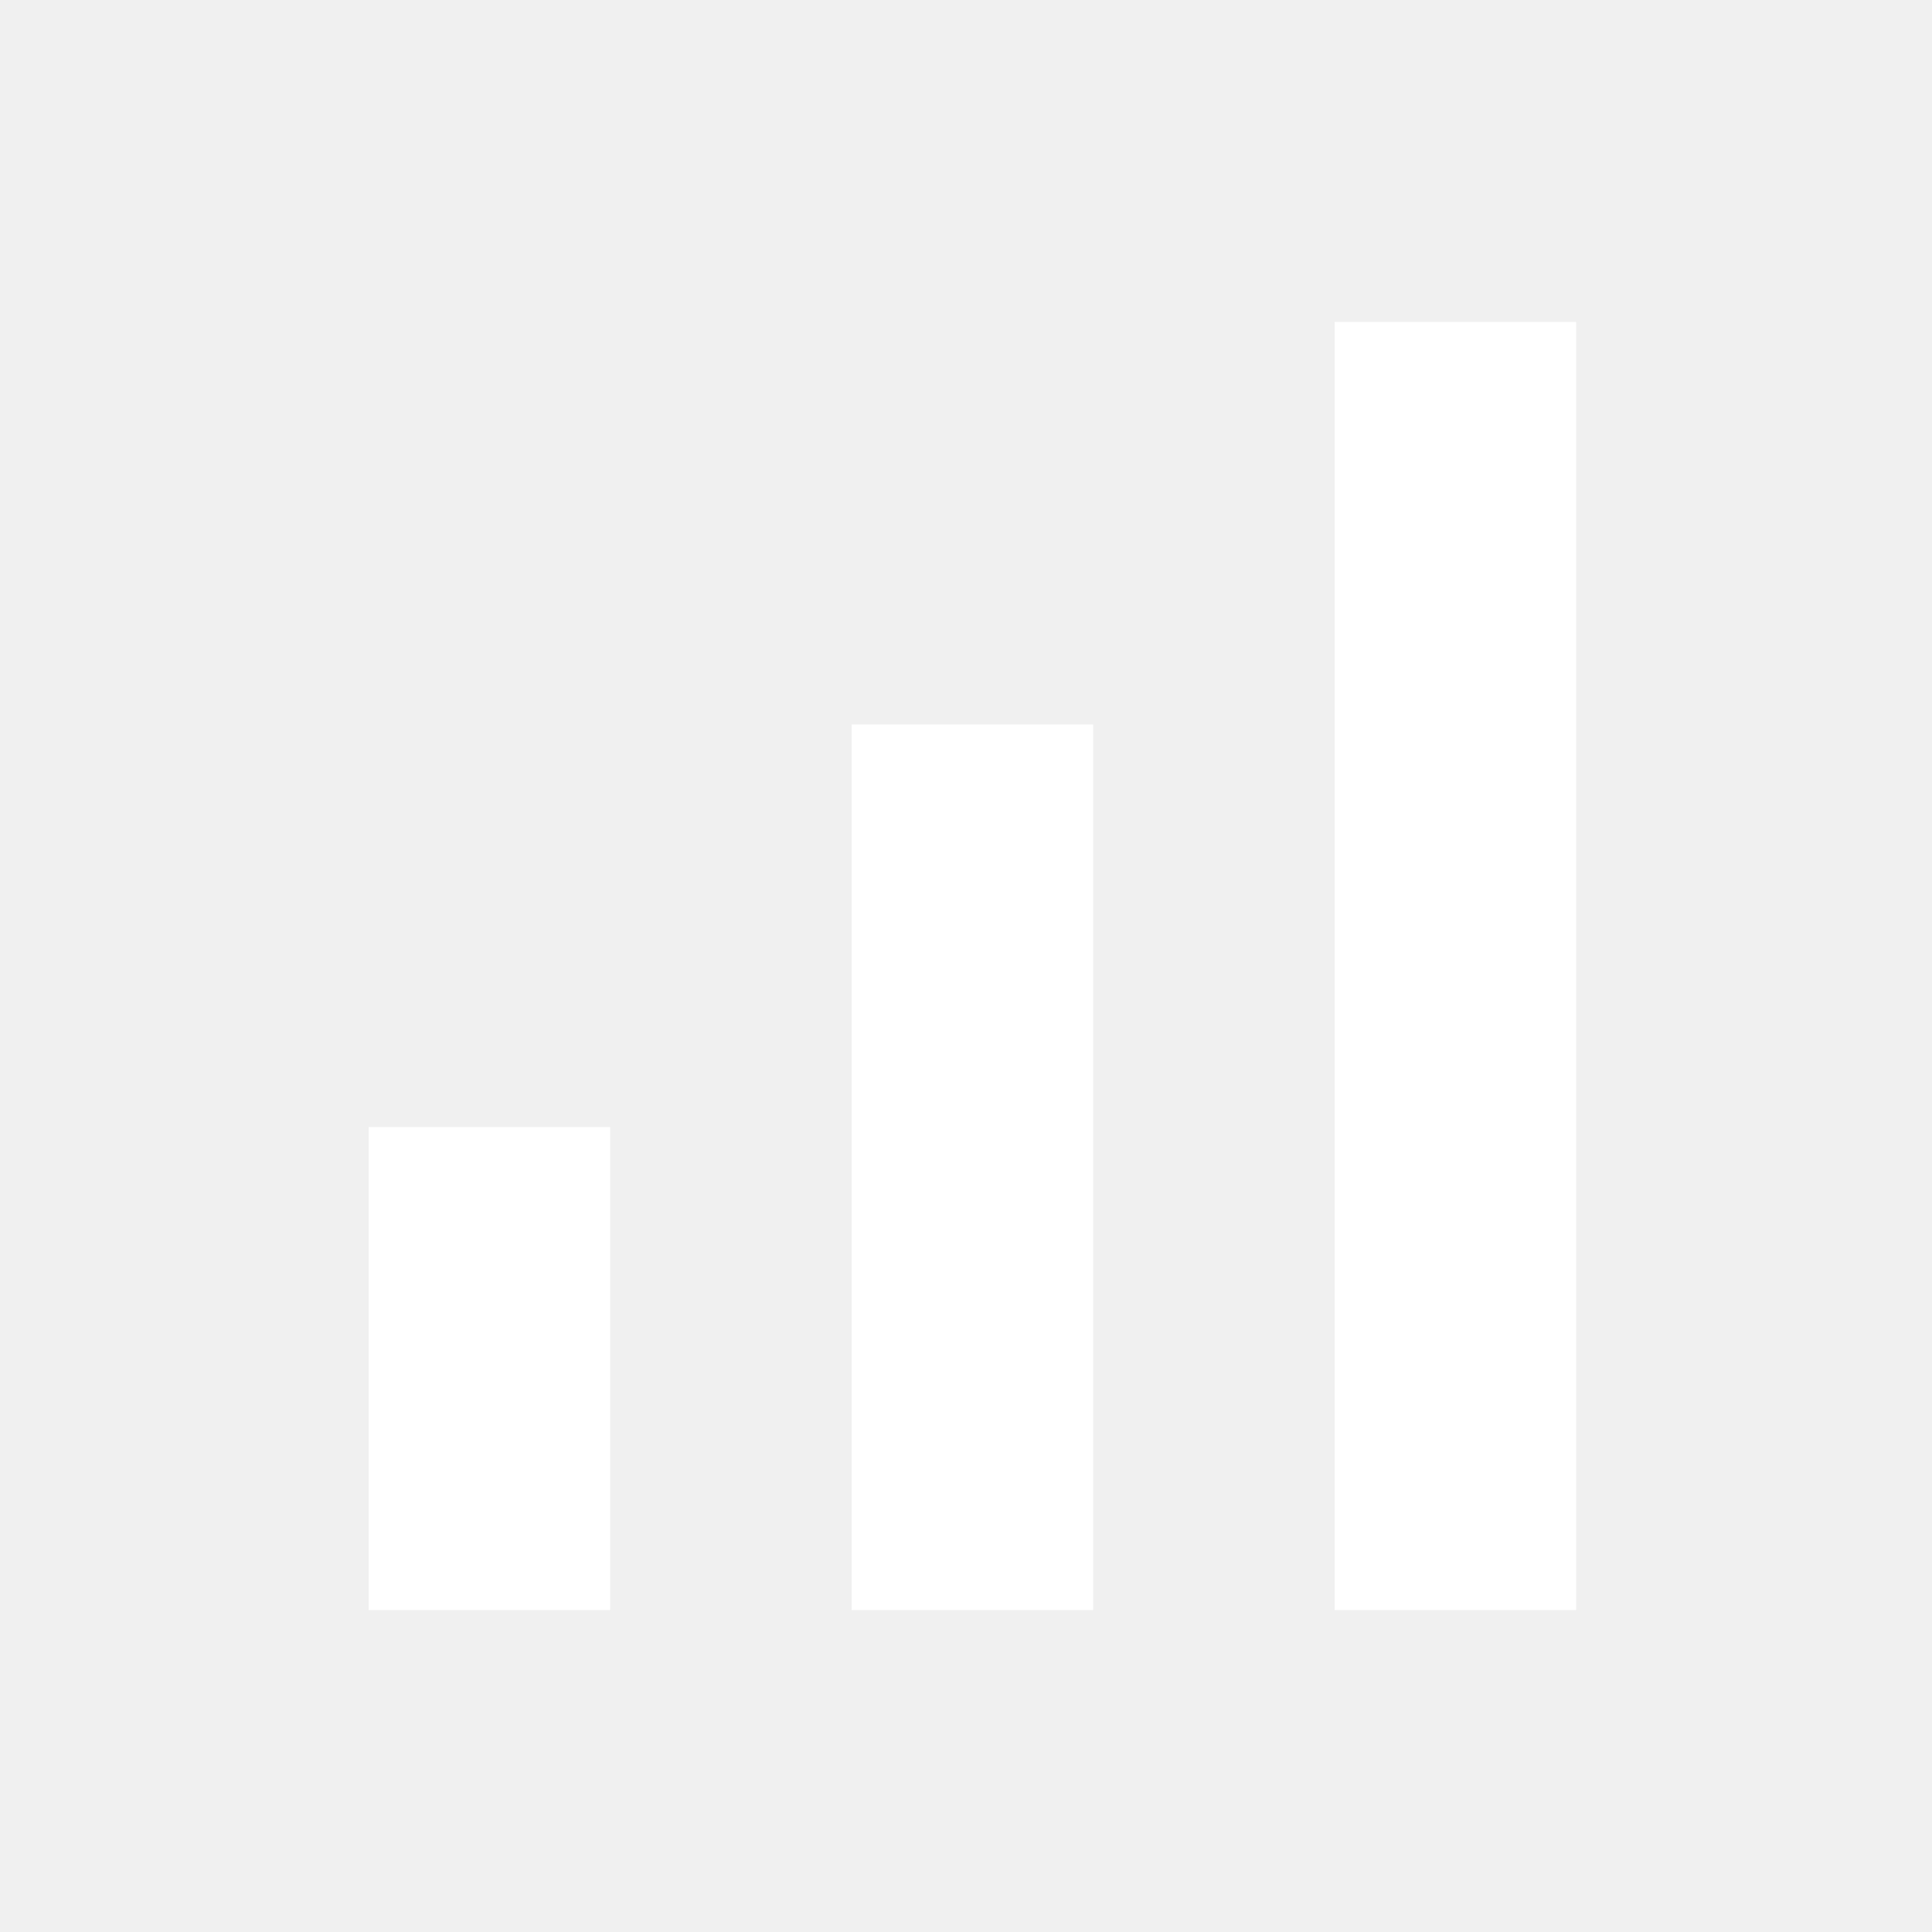
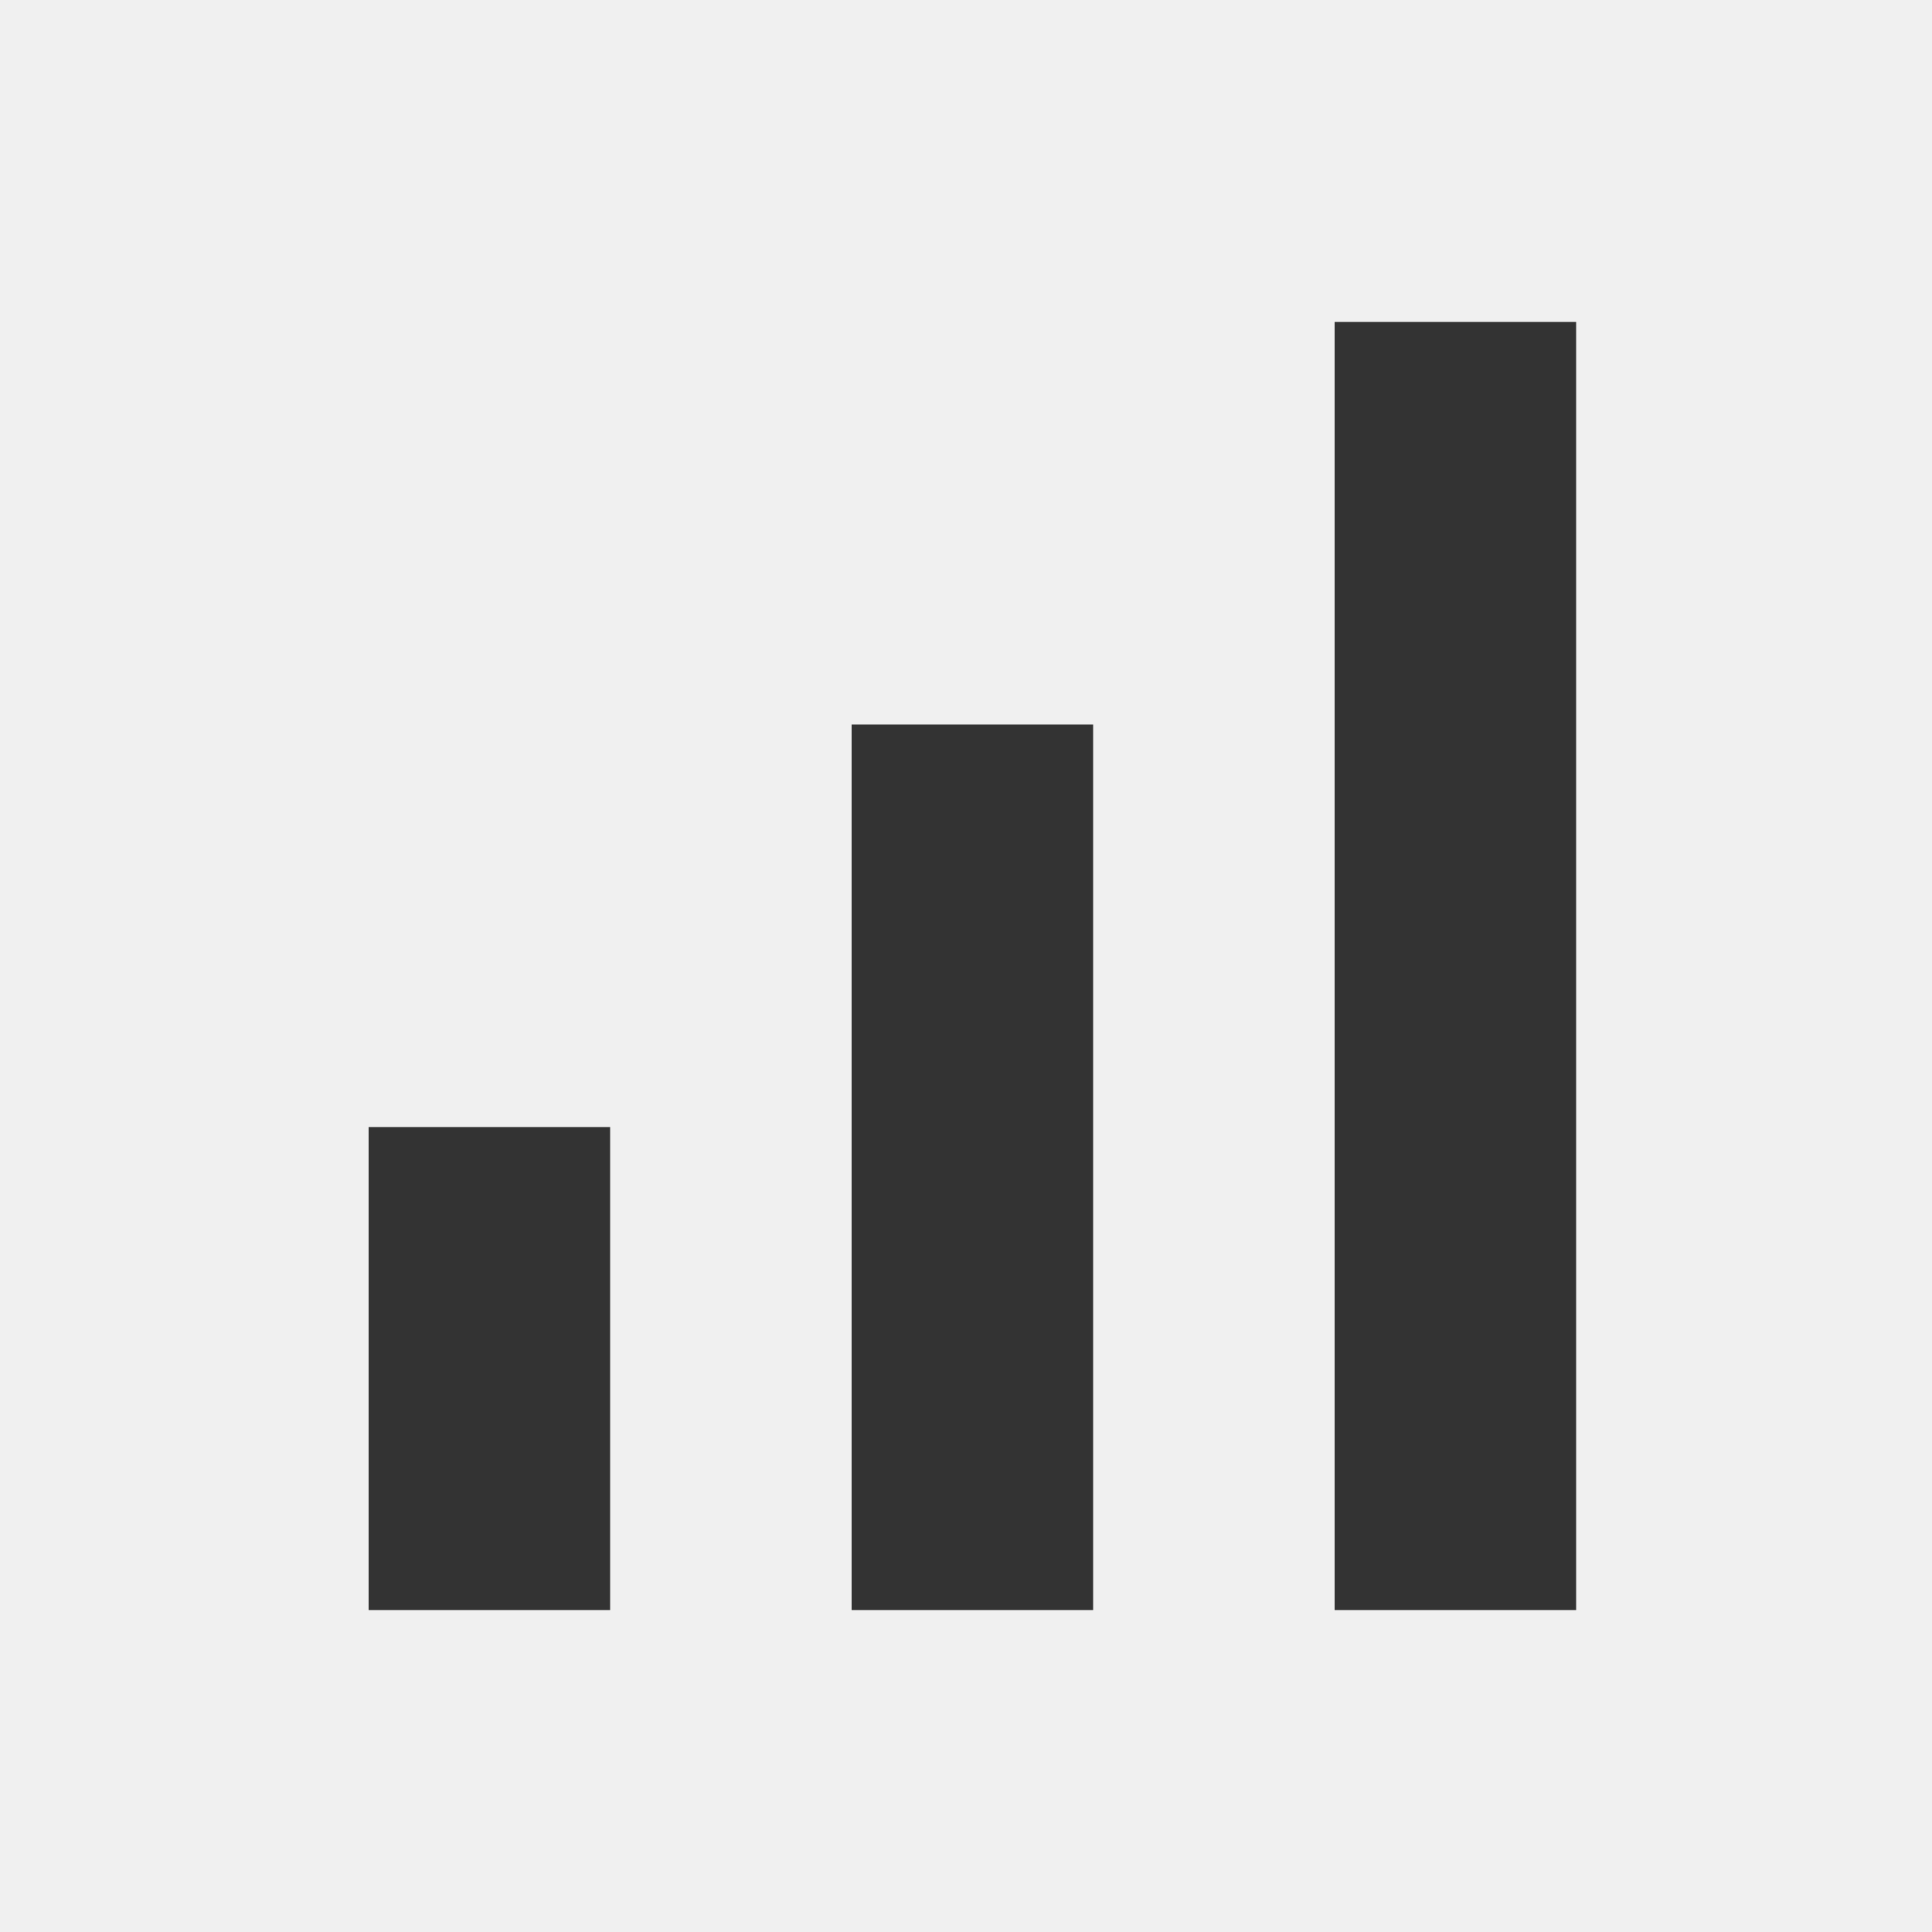
<svg xmlns="http://www.w3.org/2000/svg" width="20" height="20" viewBox="0 0 20 20" fill="none">
-   <path d="M13.816 3.333H16.316V16.667H13.816V3.333ZM3.816 11.667H6.316V16.667H3.816V11.667ZM8.816 7.5H11.316V16.667H8.816V7.5Z" fill="white" />
+   <path d="M13.816 3.333H16.316V16.667H13.816V3.333ZM3.816 11.667H6.316V16.667H3.816V11.667ZM8.816 7.5H11.316V16.667H8.816V7.5Z" fill="#333333" />
</svg>
